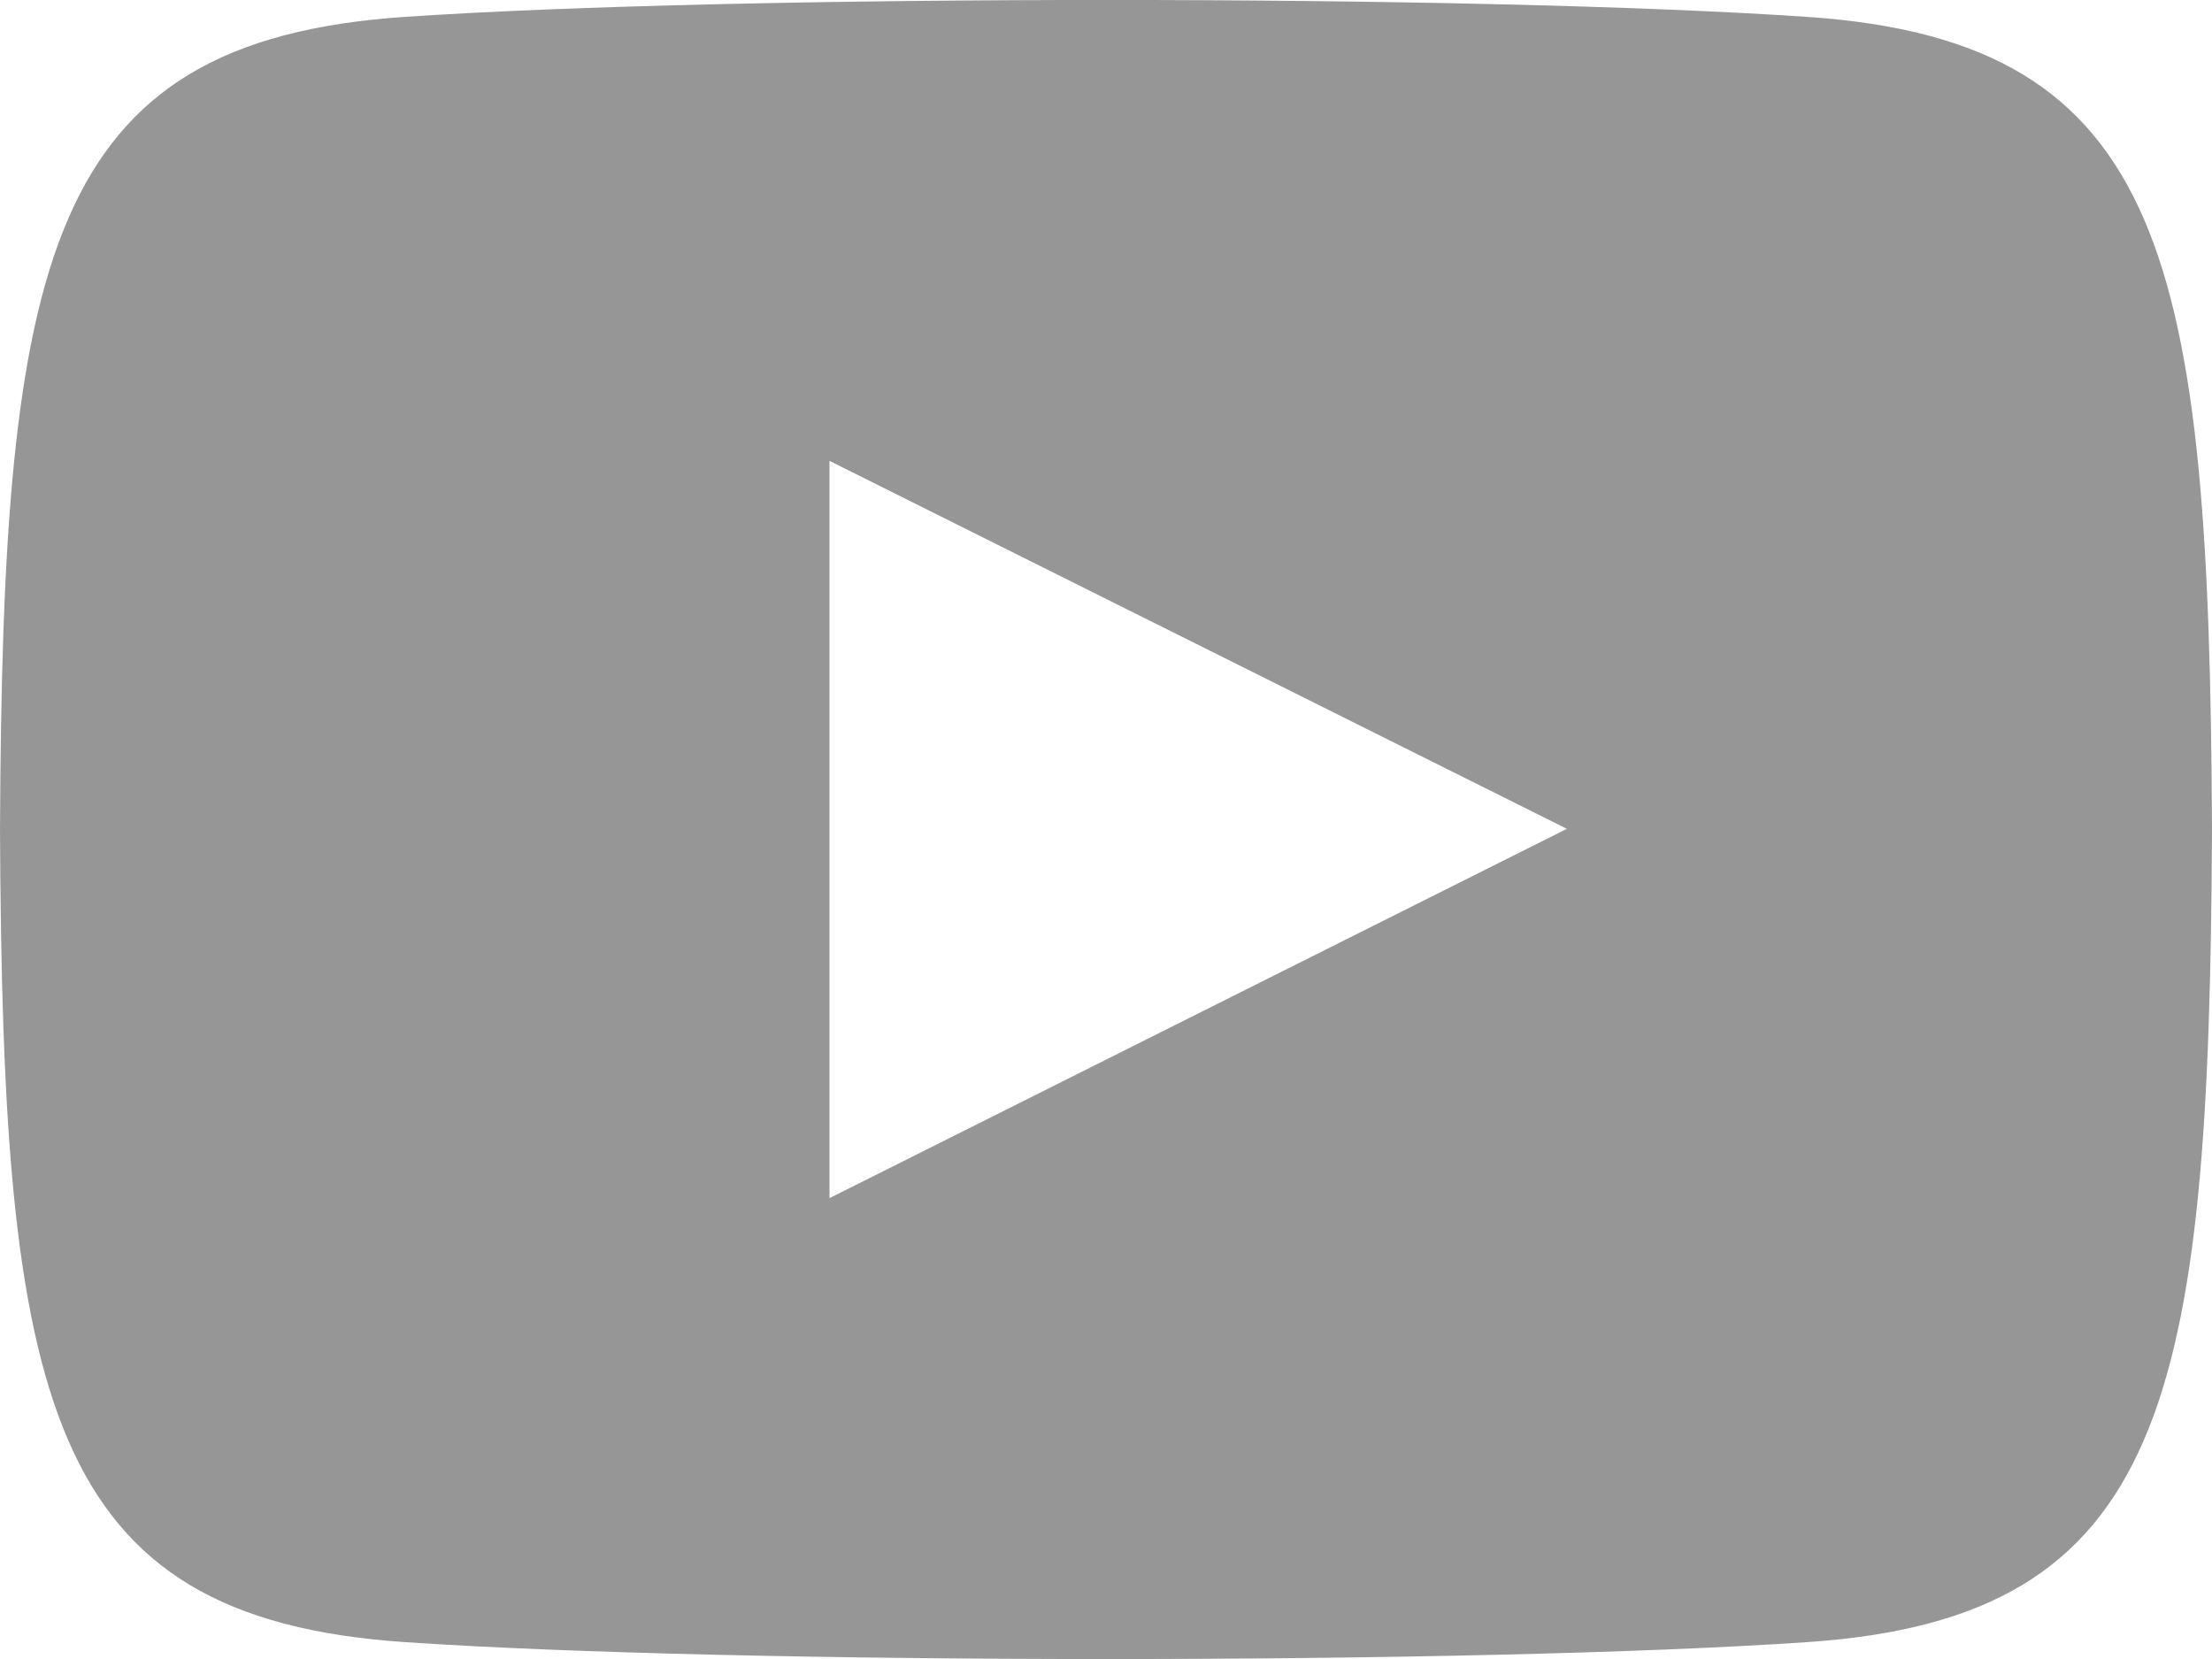
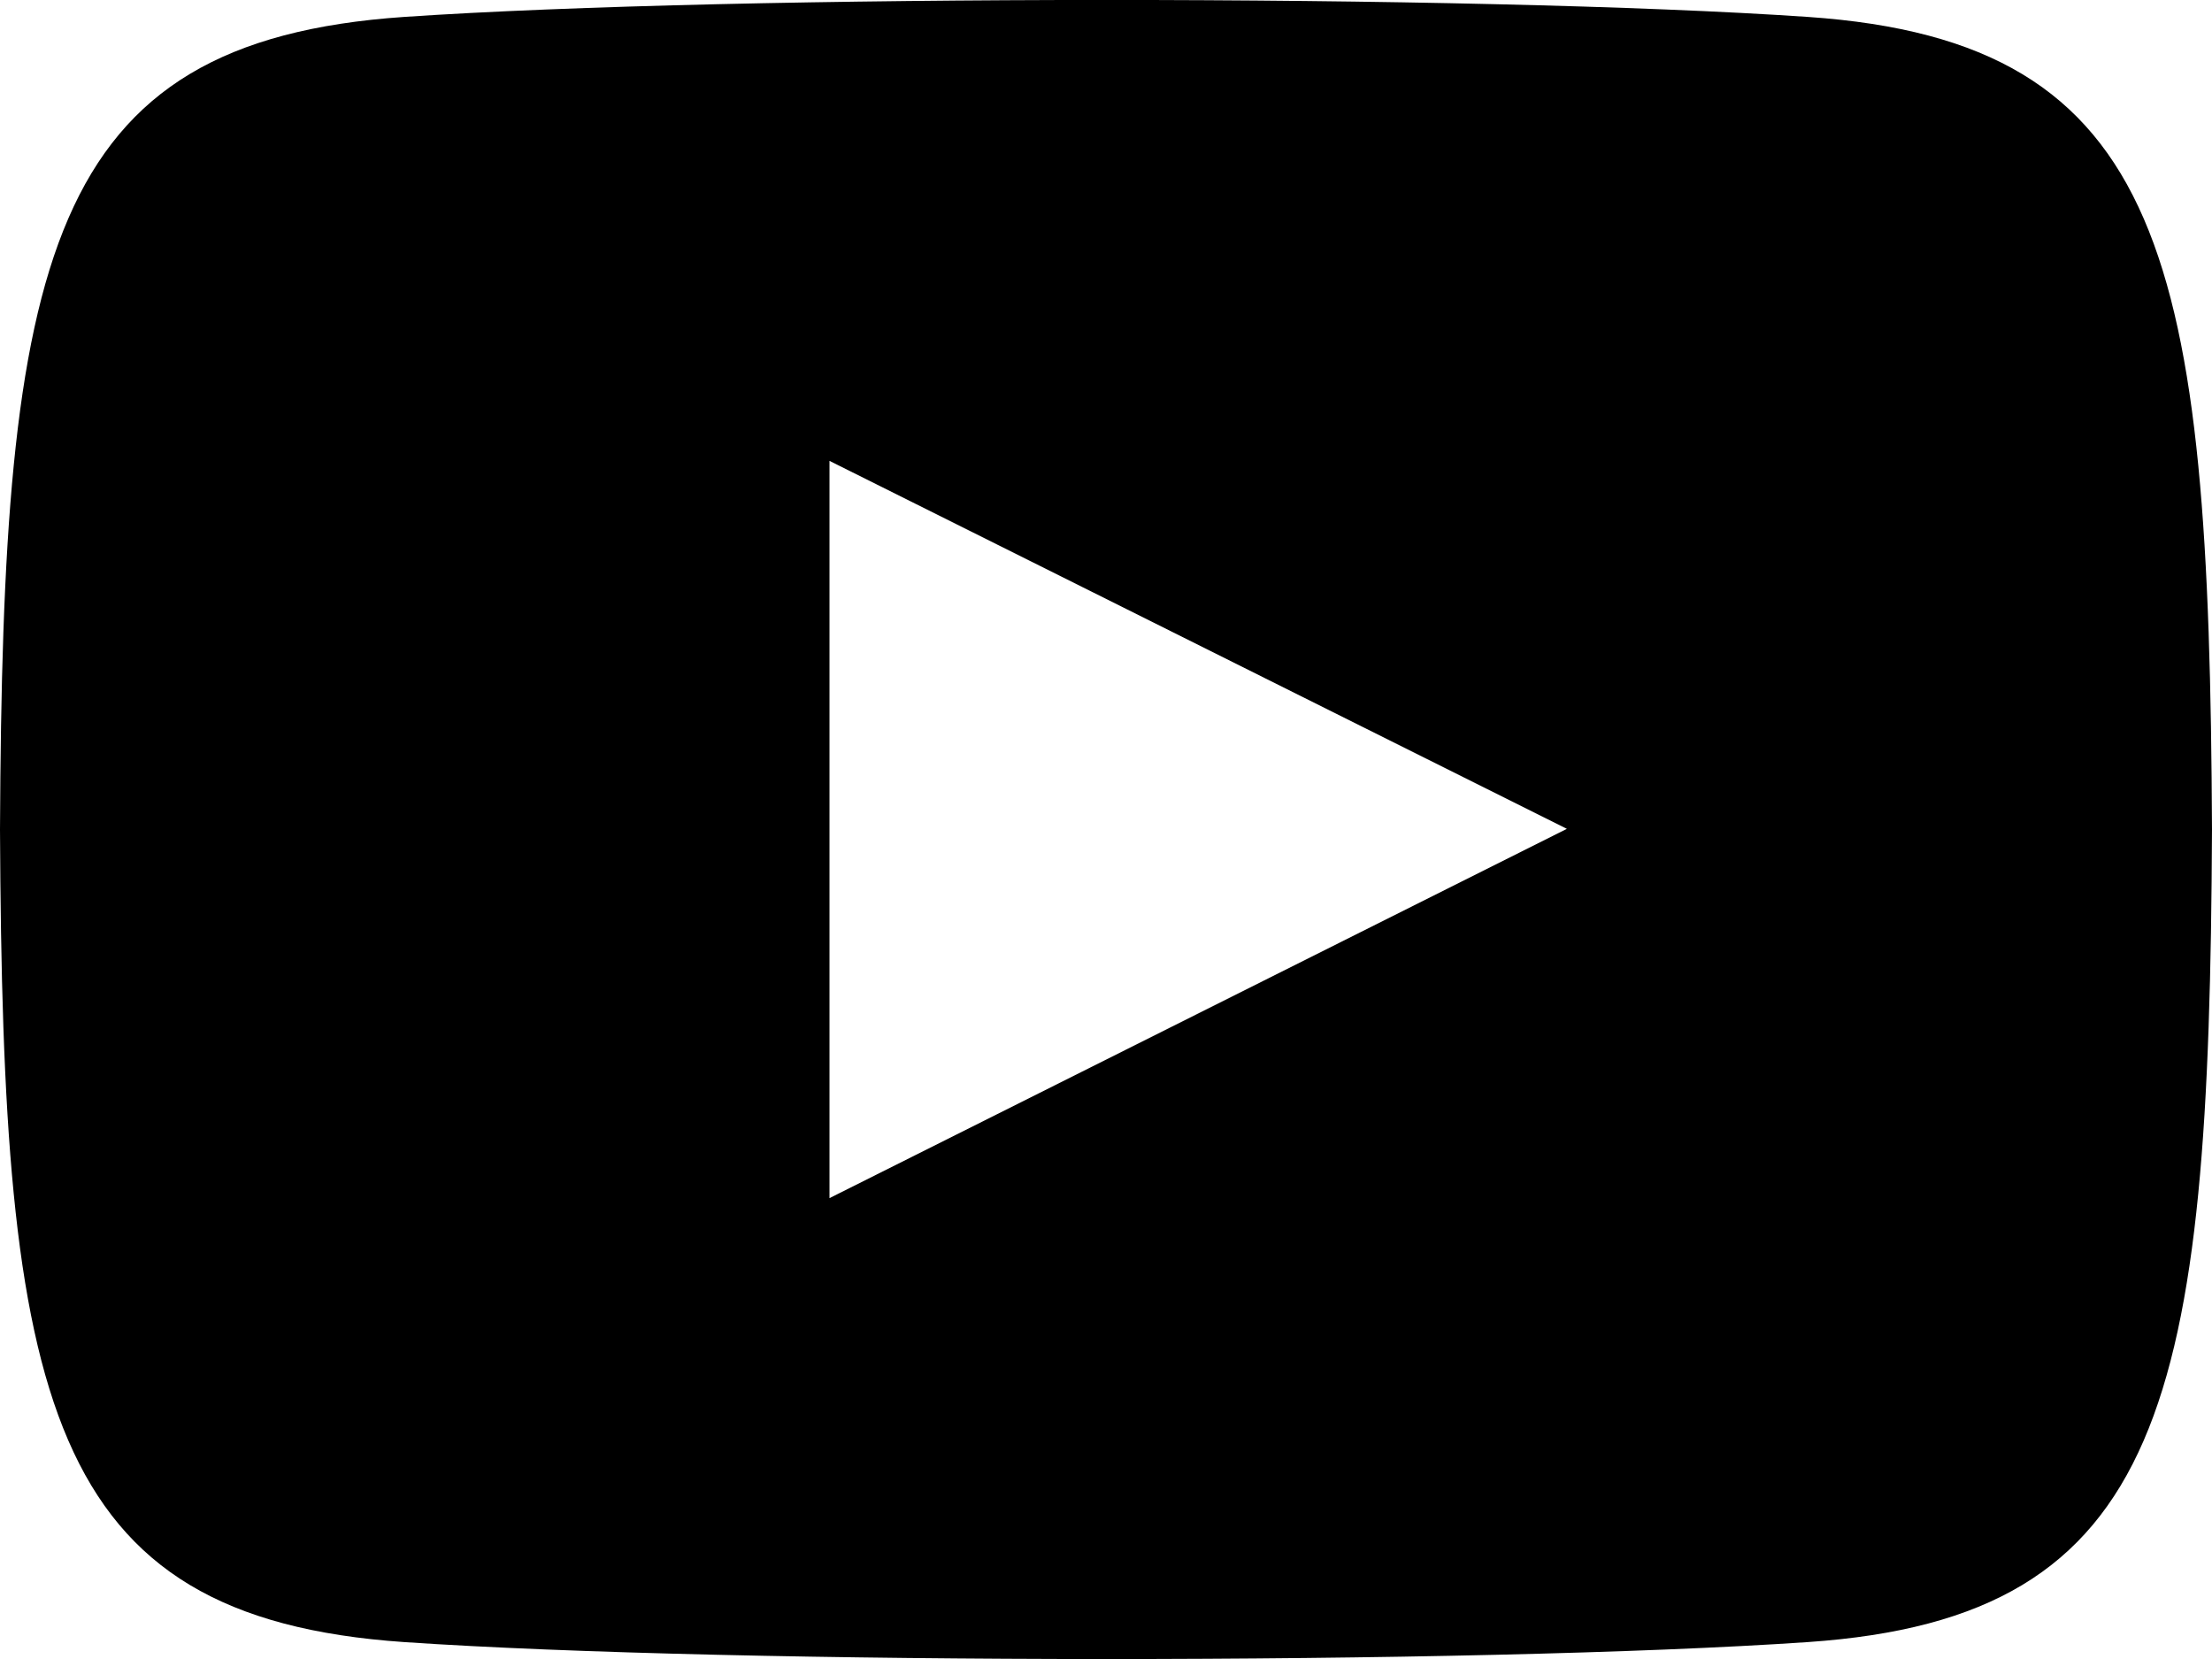
<svg xmlns="http://www.w3.org/2000/svg" width="20" height="15" viewBox="0 0 20 15" fill="none">
-   <path fill-rule="evenodd" clip-rule="evenodd" d="M16.346 0.153C13.342 -0.052 6.653 -0.051 3.654 0.153C0.407 0.375 0.024 2.337 0 7.5C0.024 12.654 0.403 14.624 3.654 14.847C6.654 15.051 13.342 15.052 16.346 14.847C19.593 14.625 19.976 12.663 20 7.5C19.976 2.346 19.597 0.376 16.346 0.153ZM7.5 10.833V4.167L14.167 7.494L7.5 10.833Z" fill="#969696" />
+   <path fill-rule="evenodd" clip-rule="evenodd" d="M16.346 0.153C13.342 -0.052 6.653 -0.051 3.654 0.153C0.407 0.375 0.024 2.337 0 7.5C0.024 12.654 0.403 14.624 3.654 14.847C6.654 15.051 13.342 15.052 16.346 14.847C19.593 14.625 19.976 12.663 20 7.5C19.976 2.346 19.597 0.376 16.346 0.153ZM7.5 10.833V4.167L14.167 7.494L7.5 10.833Z" fill="currentColor" />
</svg>
